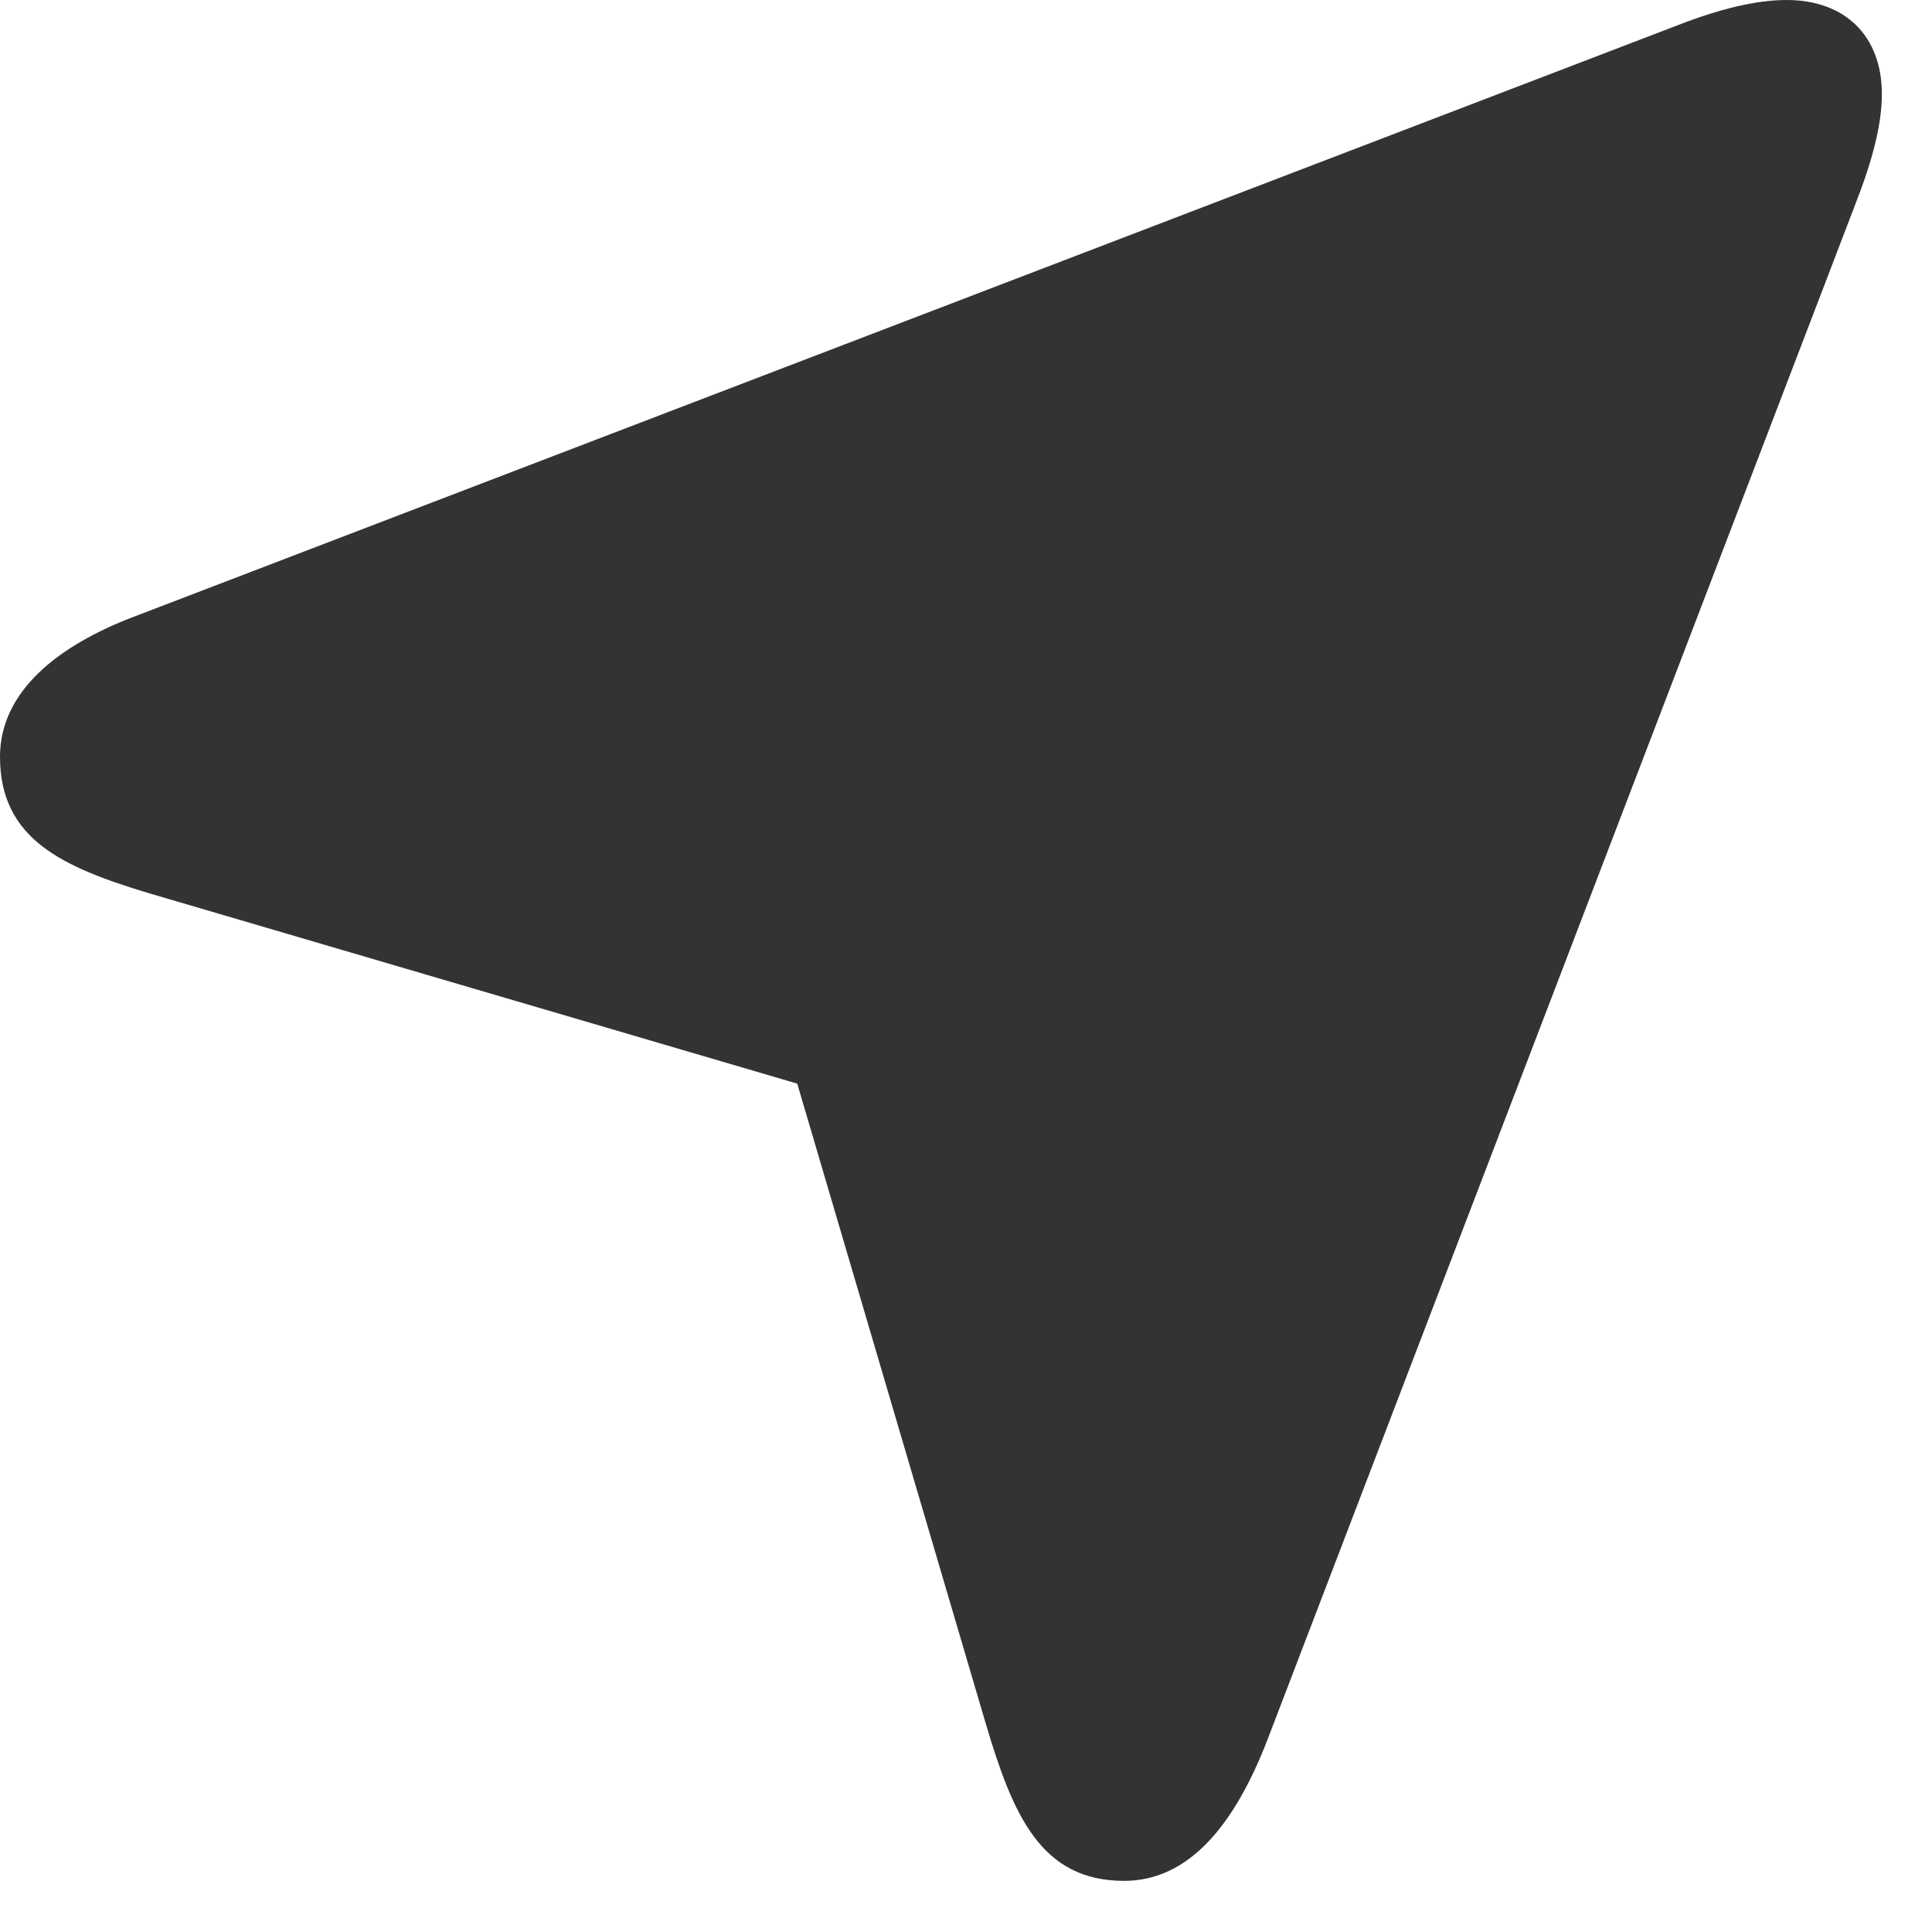
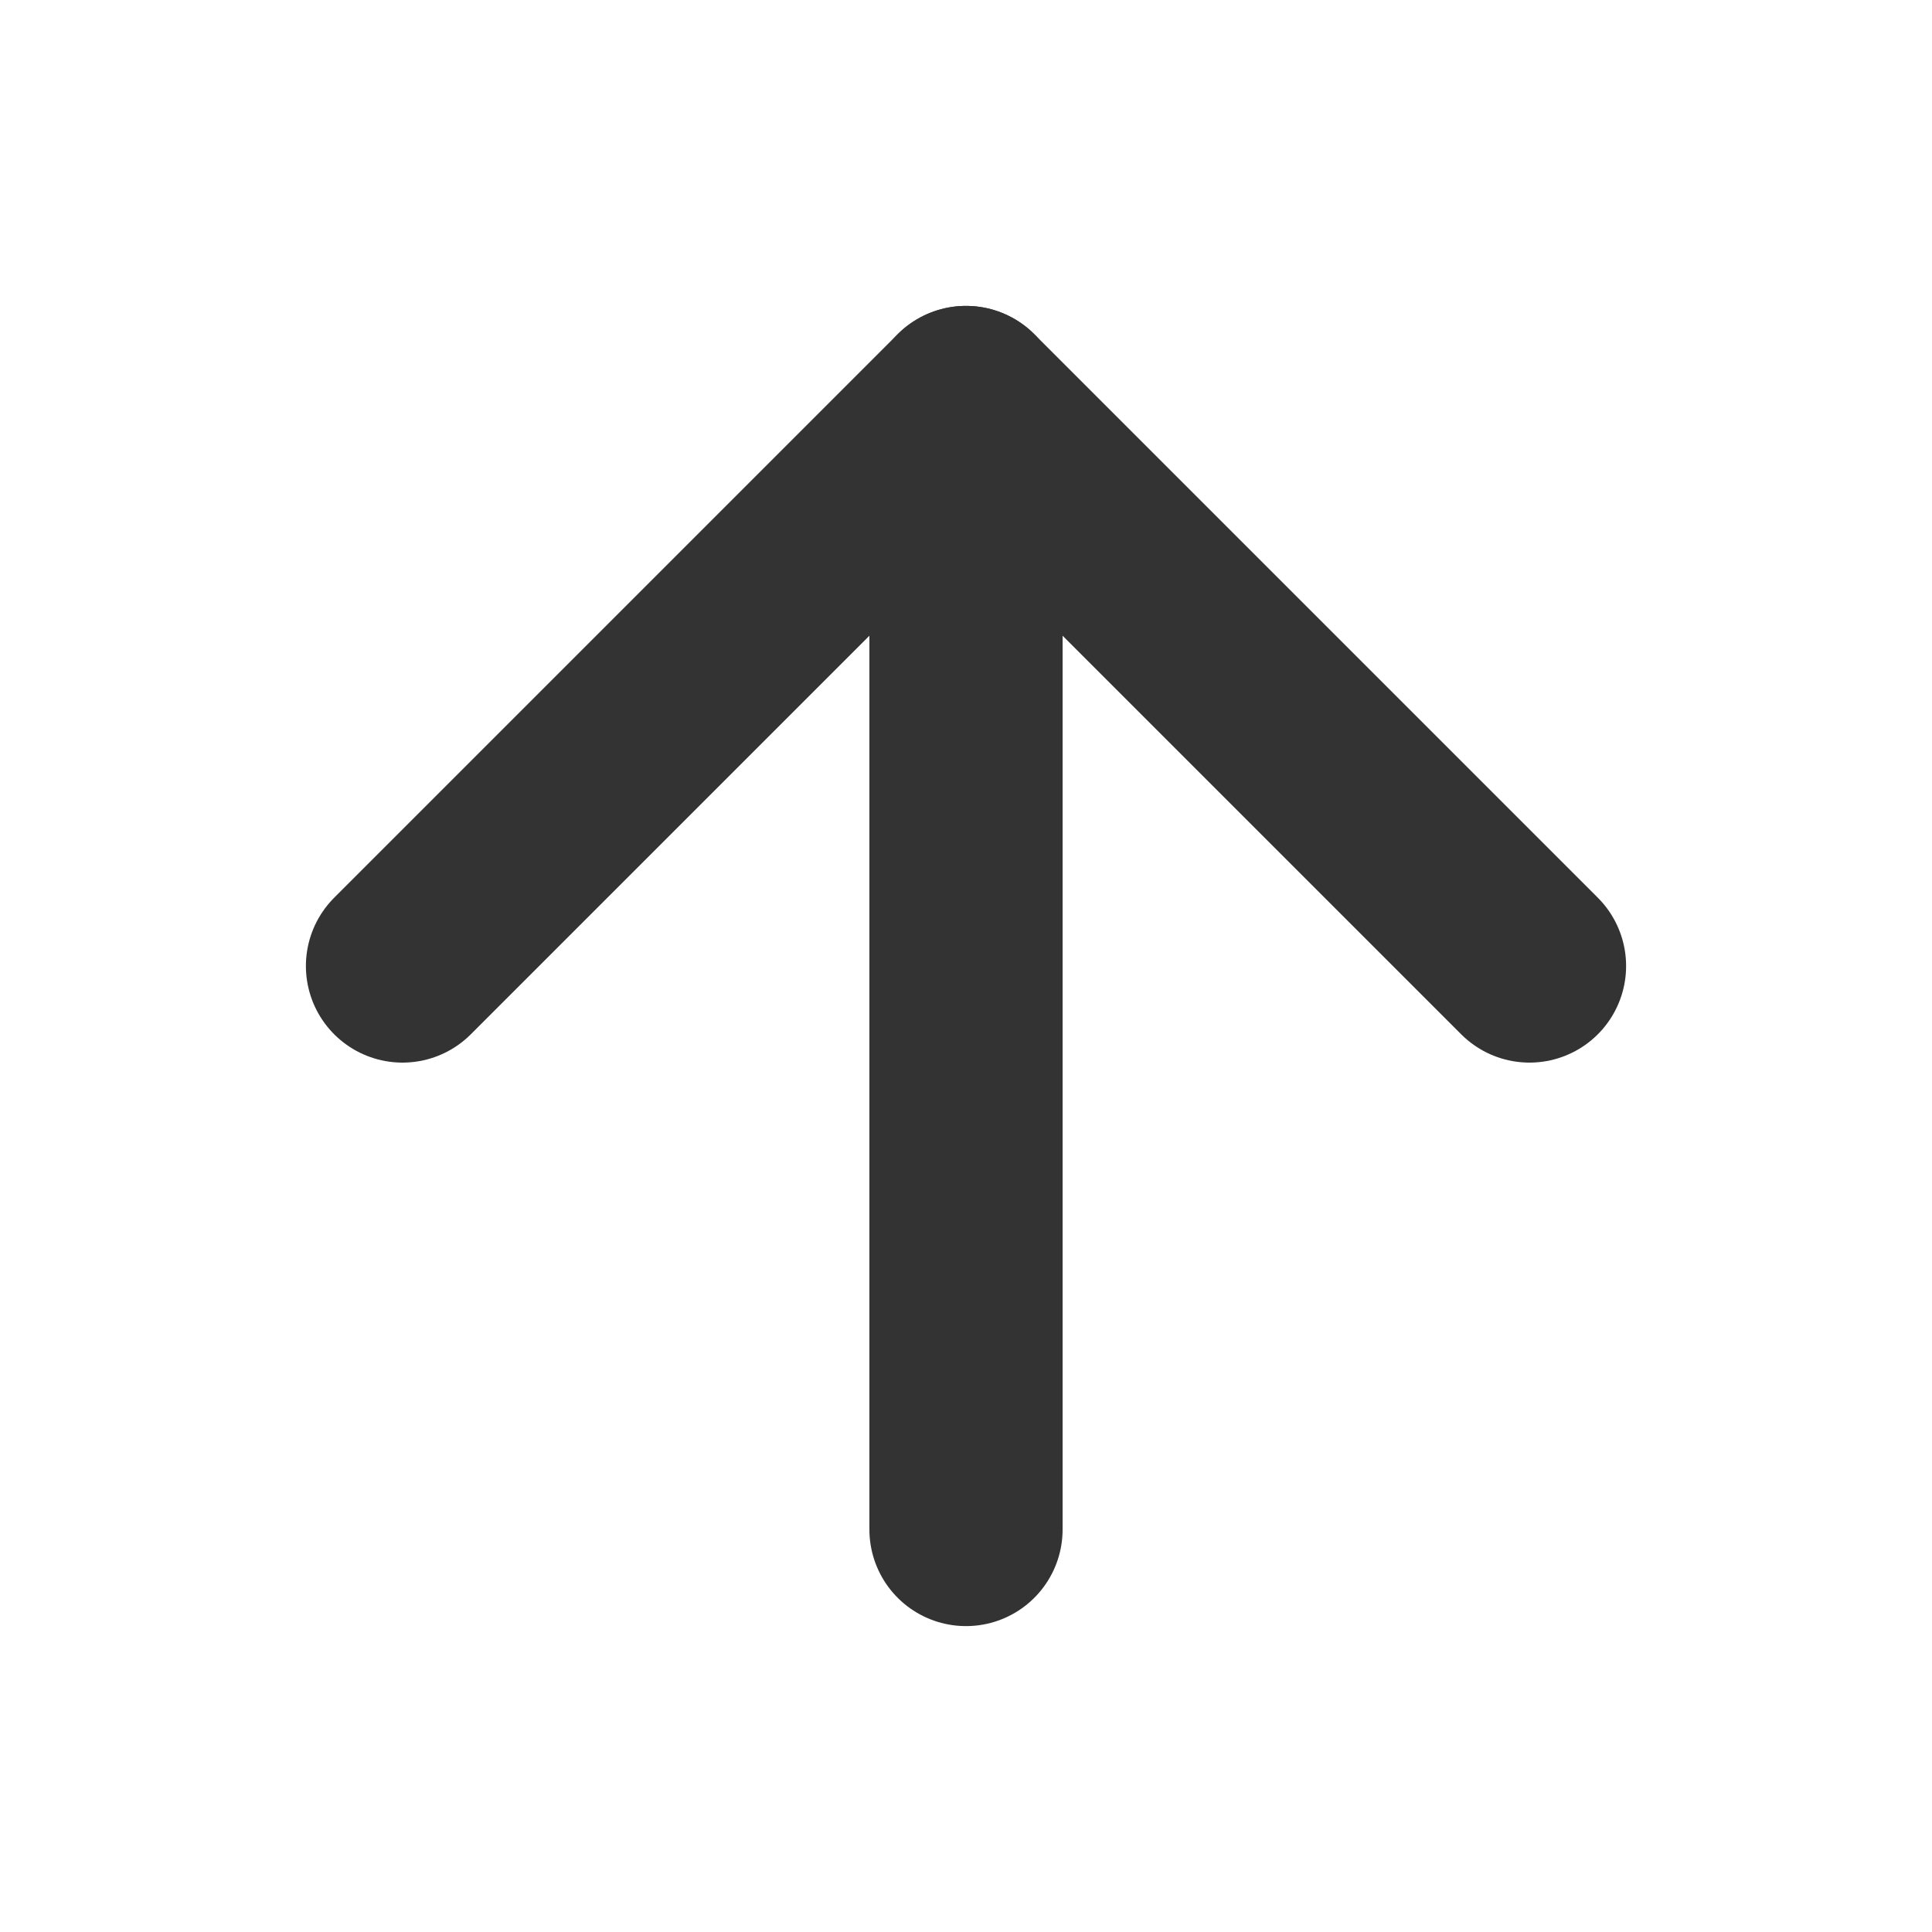
- <svg xmlns="http://www.w3.org/2000/svg" width="17" height="17" viewBox="0 0 17 17" fill="none">
-   <path d="M9.891 16.55C10.46 16.55 10.863 16.061 11.155 15.302L16.33 1.785C16.472 1.422 16.559 1.098 16.559 0.829C16.559 0.316 16.235 0 15.721 0C15.453 0 15.129 0.079 14.765 0.221L1.177 5.427C0.513 5.68 0 6.082 0 6.659C0 7.386 0.553 7.631 1.312 7.86L7.015 9.535L8.674 15.167C8.911 15.965 9.156 16.55 9.891 16.55Z" fill="#333333" />
+ <svg xmlns="http://www.w3.org/2000/svg" width="24" height="24" viewBox="0 0 24 24" fill="none" stroke="#333333" stroke-width="2.4" stroke-linecap="round" stroke-linejoin="round">
+   <path d="m5 12 7-7 7 7" />
+   <path d="M12 19V5" />
</svg>
